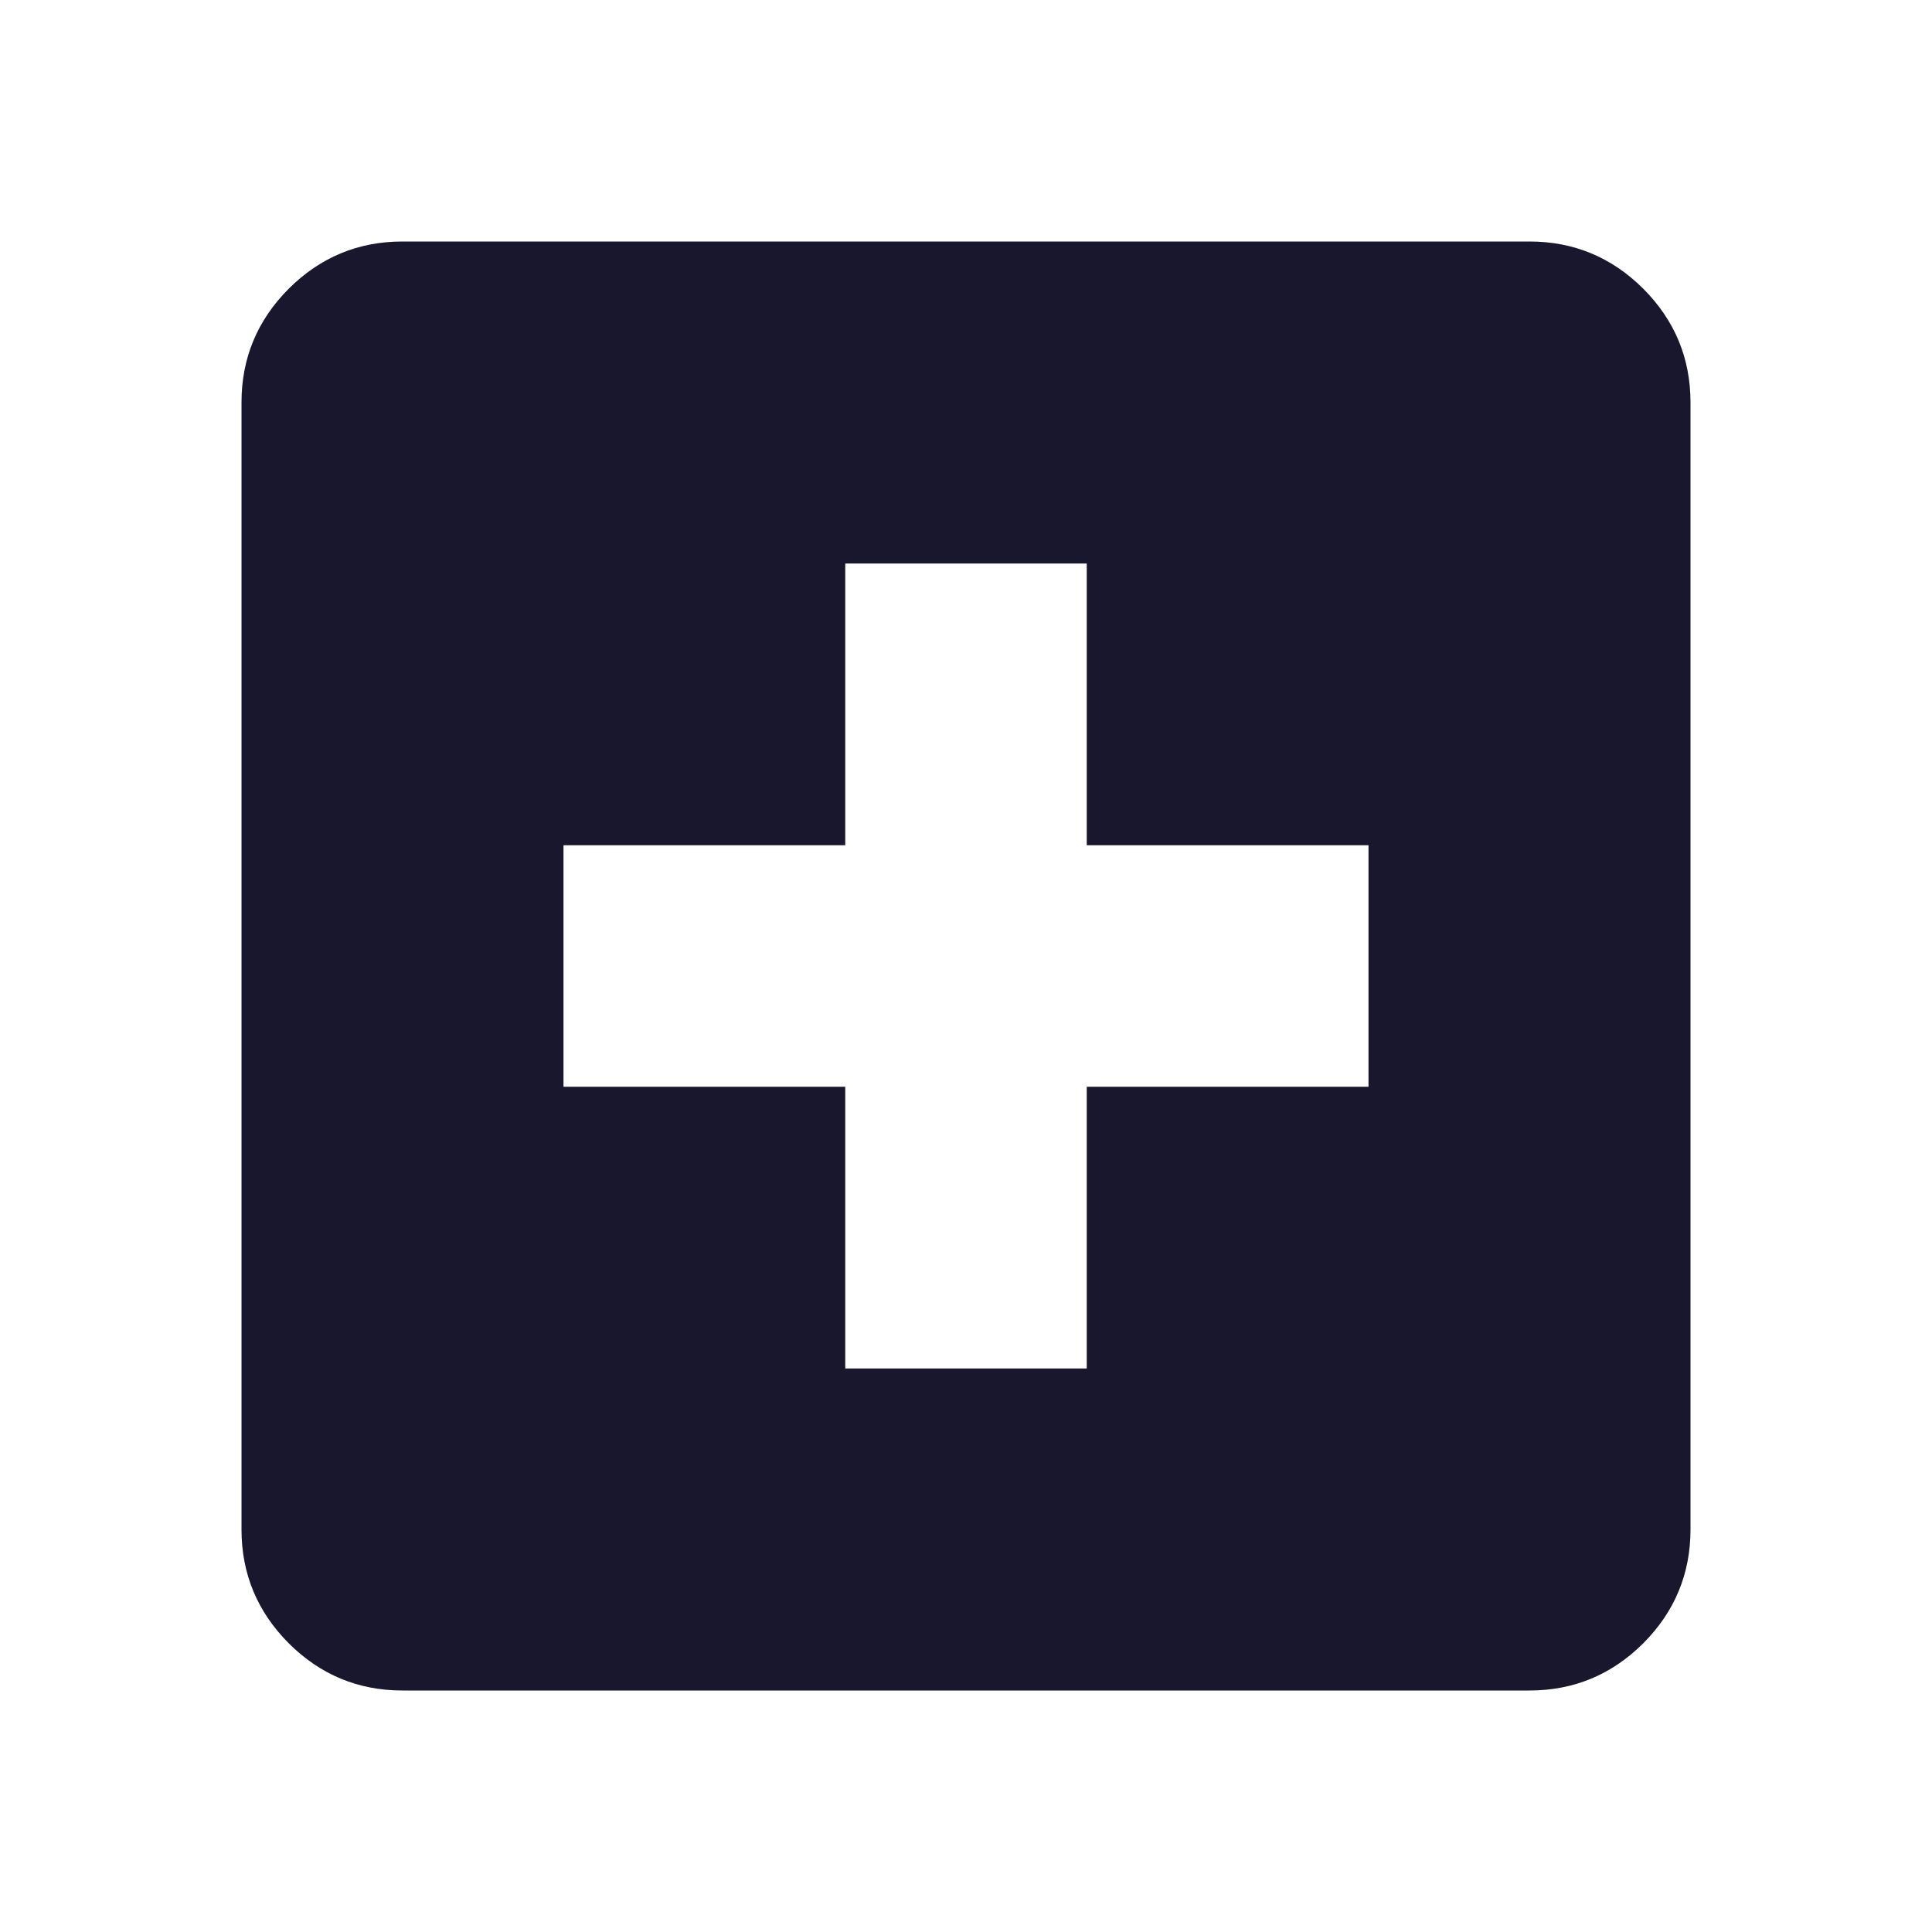
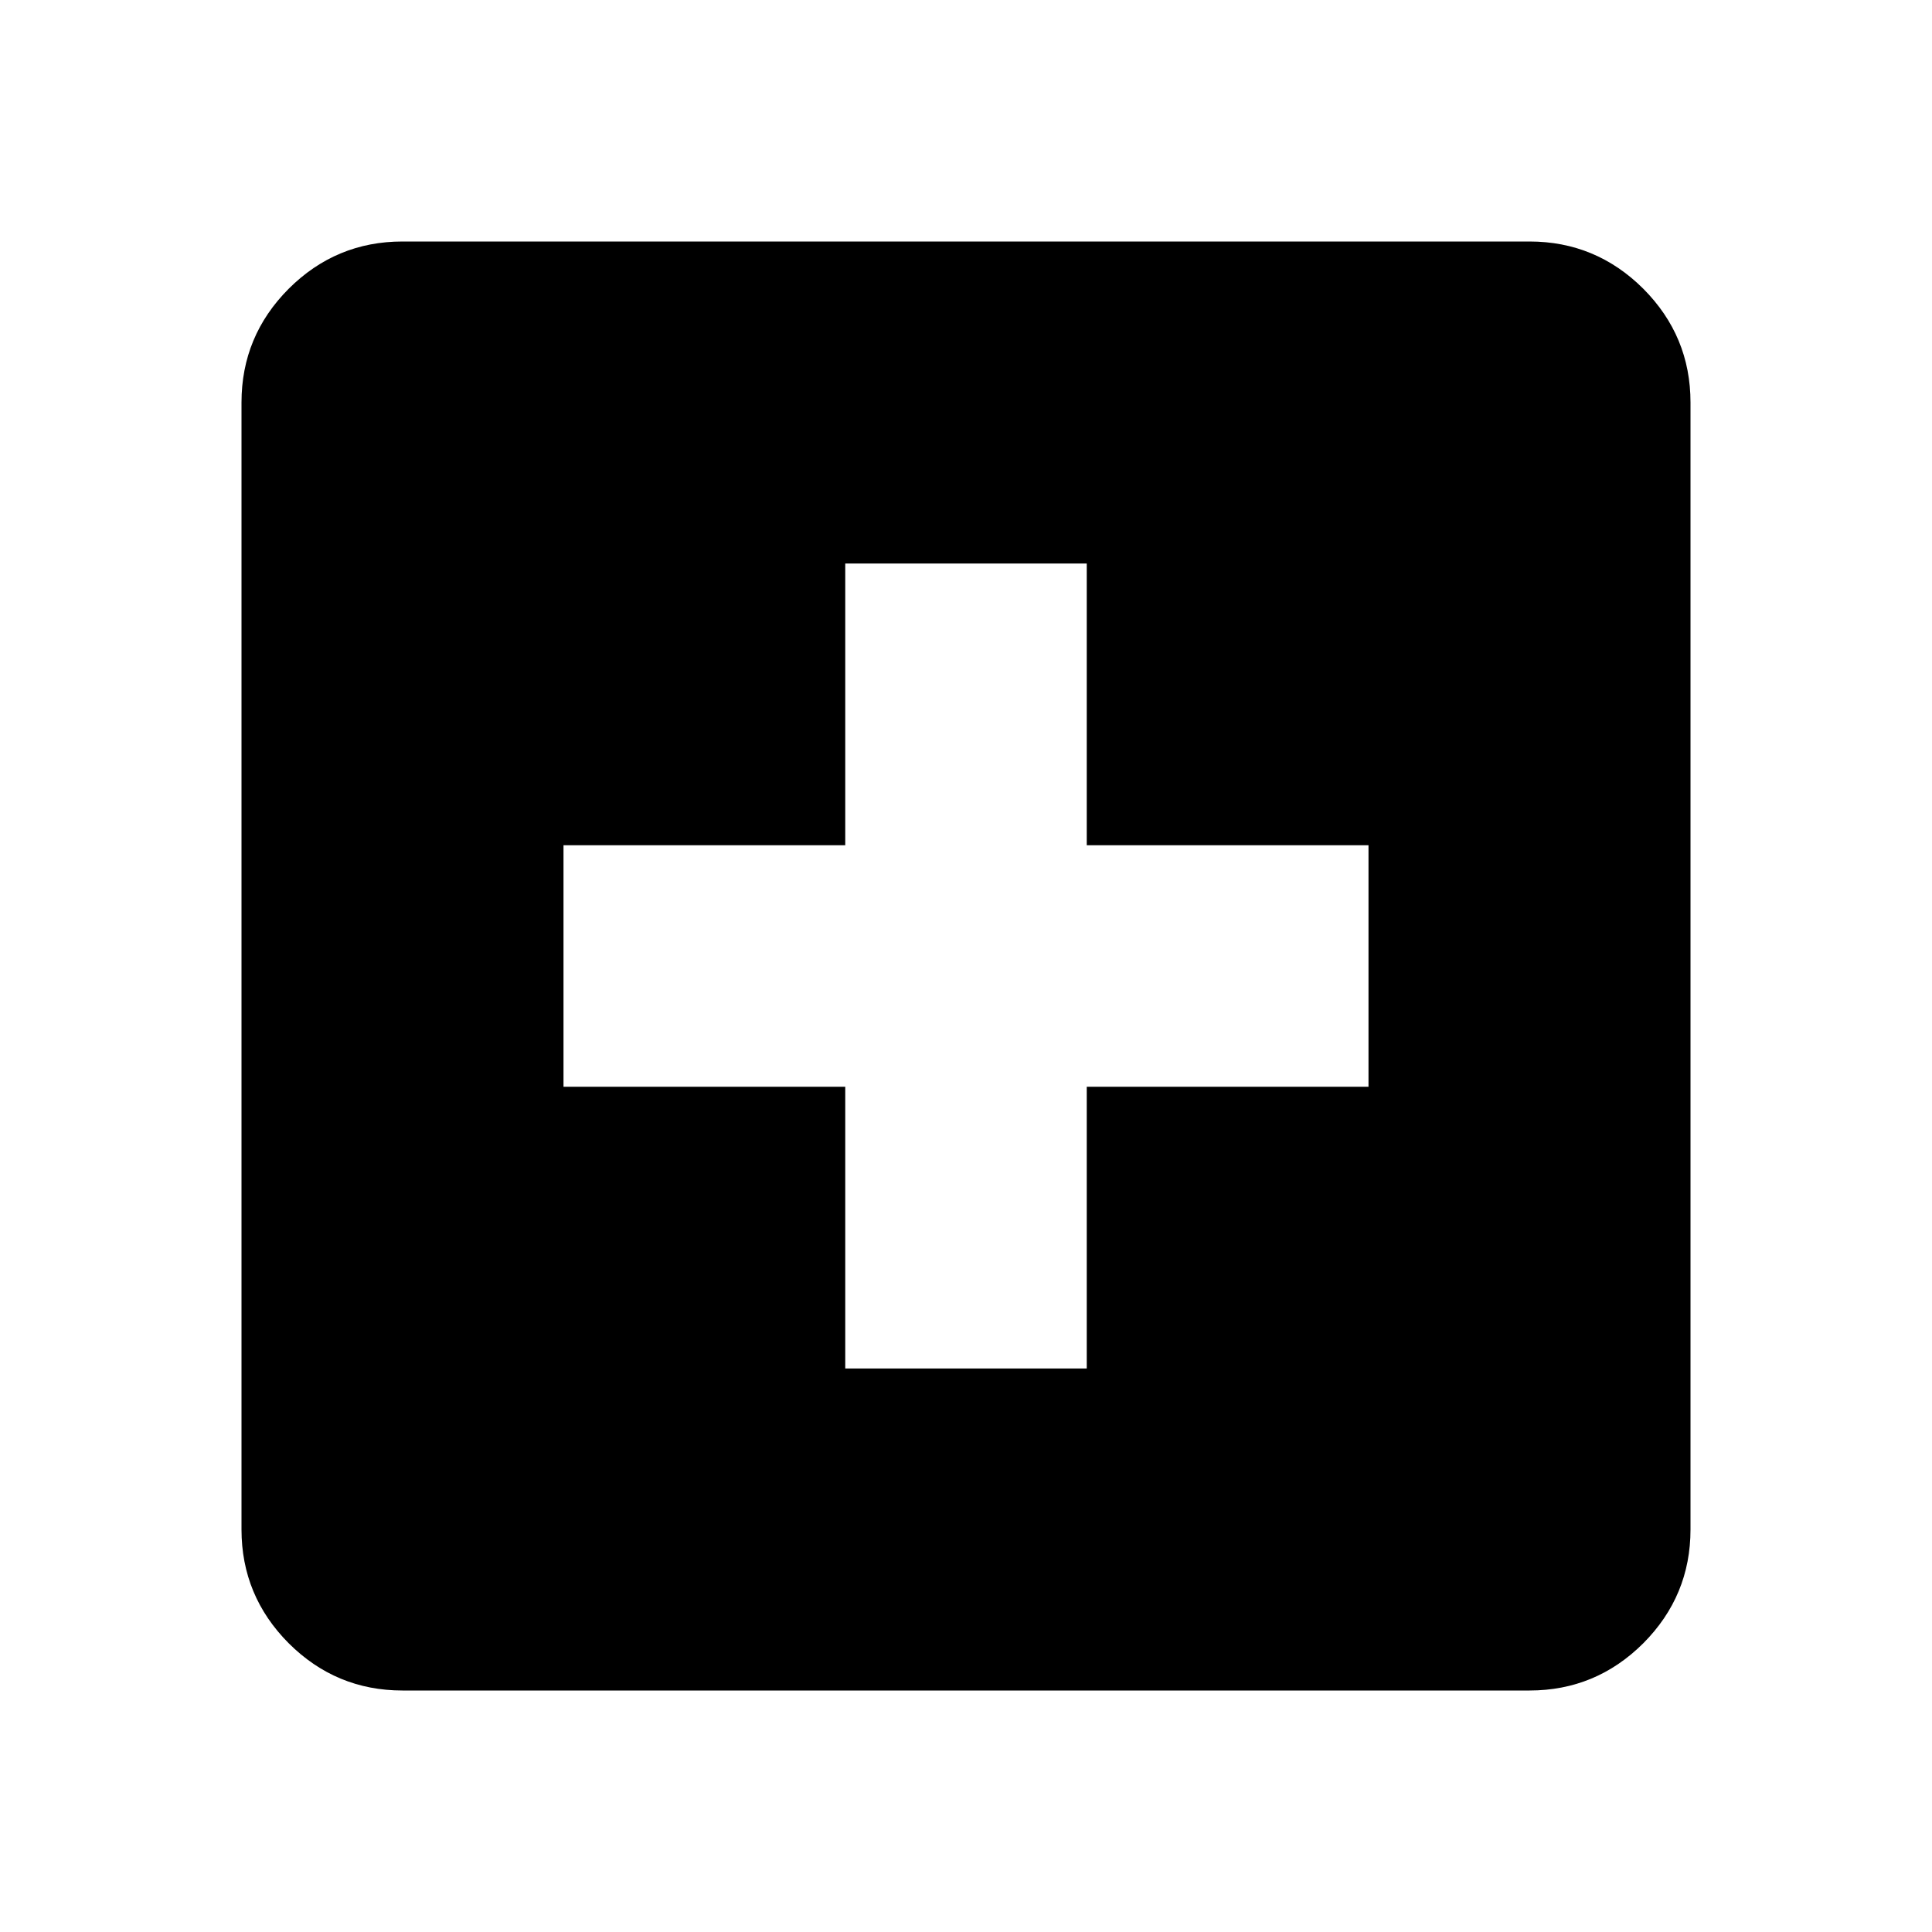
- <svg xmlns="http://www.w3.org/2000/svg" width="18" height="18" viewBox="0 0 18 18" fill="none">
-   <path d="M7.875 12.75H10.125V10.125H12.75V7.875H10.125V5.25H7.875V7.875H5.25V10.125H7.875V12.75ZM3.75 15.75C3.337 15.75 2.984 15.603 2.69 15.31C2.397 15.016 2.25 14.662 2.25 14.25V3.75C2.25 3.337 2.397 2.984 2.69 2.69C2.984 2.397 3.337 2.25 3.75 2.25H14.25C14.662 2.25 15.016 2.397 15.31 2.69C15.603 2.984 15.75 3.337 15.75 3.75V14.25C15.75 14.662 15.603 15.016 15.31 15.31C15.016 15.603 14.662 15.75 14.25 15.75H3.75Z" fill="#19172E" />
+ <svg xmlns="http://www.w3.org/2000/svg" width="18" height="18" viewBox="0 0 18 18" fill="currentColor">
+   <path d="M7.875 12.75H10.125V10.125H12.75V7.875H10.125V5.25H7.875V7.875H5.25V10.125H7.875V12.75ZM3.75 15.75C3.337 15.75 2.984 15.603 2.69 15.31C2.397 15.016 2.25 14.662 2.25 14.25V3.75C2.25 3.337 2.397 2.984 2.69 2.69C2.984 2.397 3.337 2.25 3.75 2.25H14.25C14.662 2.25 15.016 2.397 15.31 2.69C15.603 2.984 15.75 3.337 15.75 3.75V14.25C15.75 14.662 15.603 15.016 15.31 15.31C15.016 15.603 14.662 15.75 14.25 15.75H3.75Z" />
</svg>
